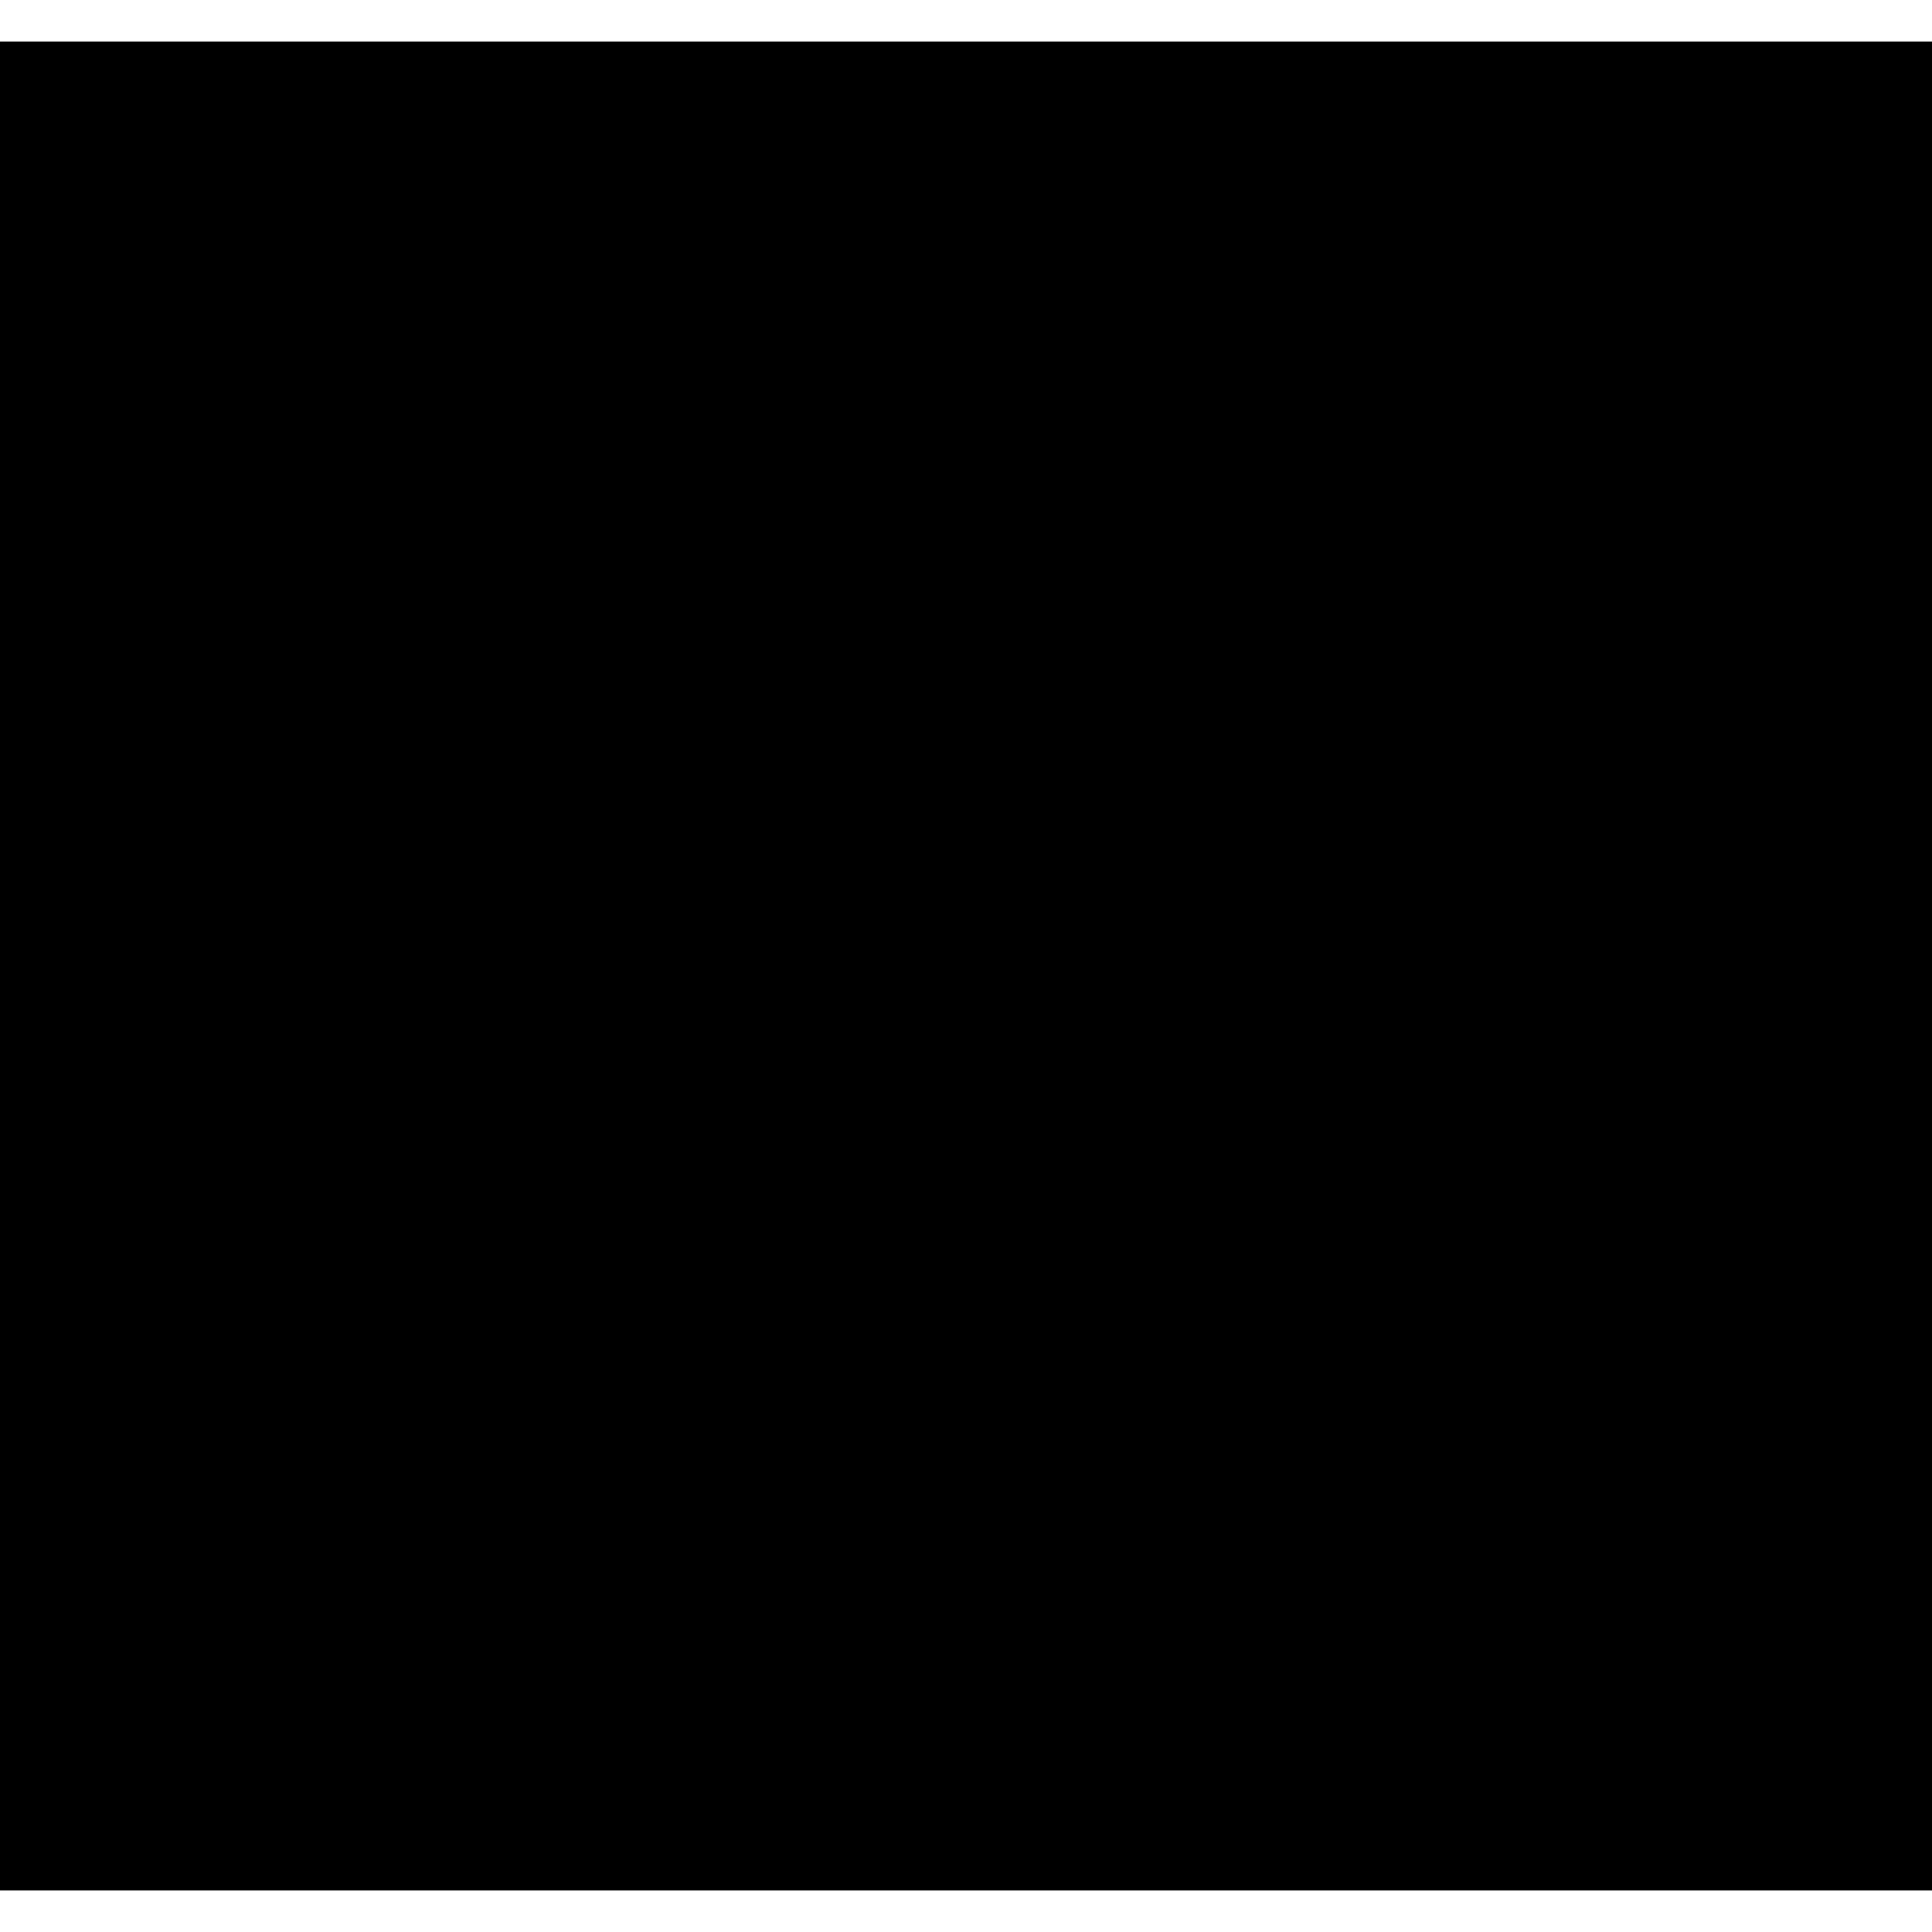
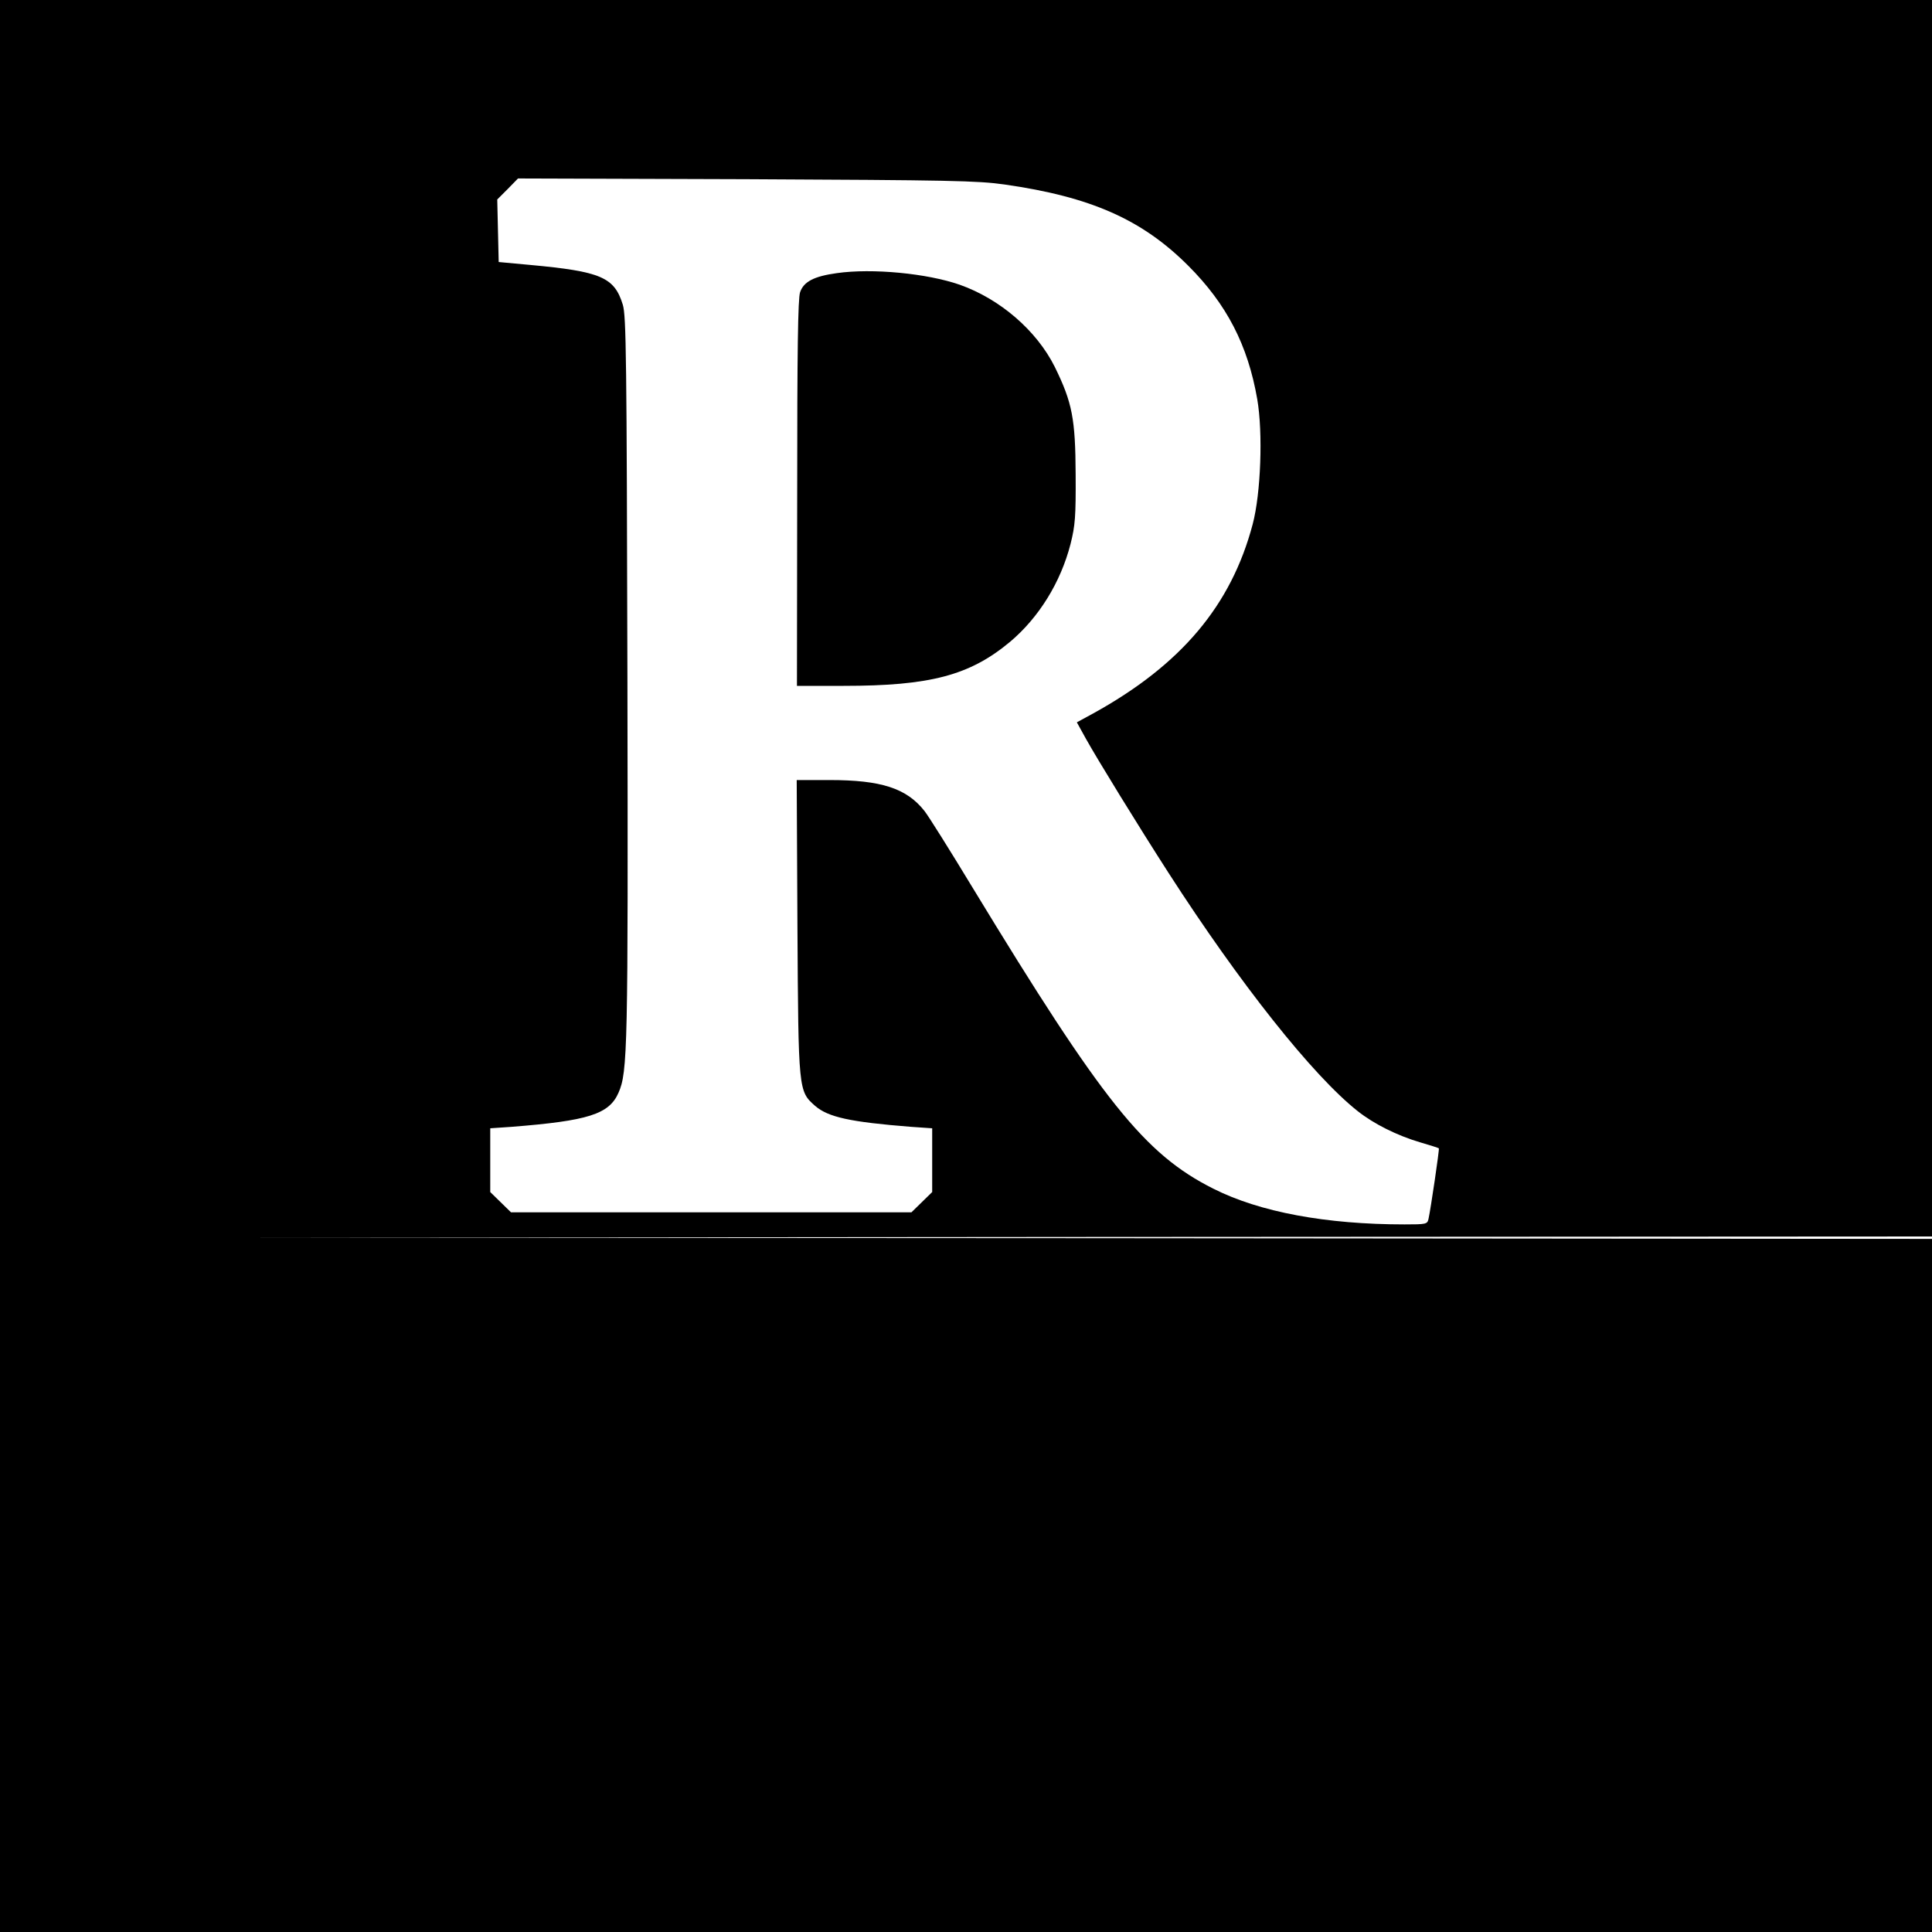
- <svg xmlns="http://www.w3.org/2000/svg" version="1.0" width="186pt" height="186pt" viewBox="0 0 186 186" preserveAspectRatio="xMidYMid meet">
-   <g transform="translate(0,186) scale(0.1,-0.1)" fill="#000000" stroke="none">
-     <path d="M0 930 l0 -890 930 0 930 0 0 890 0 890 -930 0 -930 0 0 -890z" />
+ <svg xmlns="http://www.w3.org/2000/svg" version="1.0" width="800pt" height="800pt" viewBox="0 0 800 800" preserveAspectRatio="xMidYMid meet">
+   <g transform="translate(0,800) scale(0.1,-0.1)" fill="#000000" stroke="none">
+     <path d="M0 4000 l0 -4000 4000 0 4000 0 0 1435 0 1435 -3472 3 -3473 2 3473 3 3472 2 0 2560 0 2560 -4000 0 -4000 0 0 -4000z m4160 3236 c357 -51 569 -145 760 -336 160 -160 247 -329 286 -553 24 -139 15 -390 -19 -518 -89 -336 -296 -582 -660 -783 l-68 -37 37 -67 c49 -88 215 -358 343 -557 295 -458 597 -839 783 -986 67 -53 163 -101 258 -129 41 -12 76 -23 78 -25 3 -2 -34 -253 -43 -293 -5 -21 -10 -22 -99 -22 -325 0 -600 51 -792 148 -285 143 -459 362 -994 1242 -95 157 -186 302 -202 322 -74 94 -179 128 -393 128 l-136 0 3 -607 c4 -681 4 -681 73 -742 54 -47 145 -67 398 -87 l87 -6 0 -132 0 -132 -43 -42 -43 -42 -829 0 -829 0 -43 42 -43 42 0 132 0 132 88 6 c317 25 404 52 443 141 38 86 40 179 37 1720 -3 1327 -5 1496 -19 1543 -35 114 -90 138 -384 165 l-130 12 -3 129 -3 130 43 43 43 44 945 -3 c844 -4 958 -6 1070 -22z" />
+     <path d="M3465 6869 c-94 -13 -137 -35 -152 -79 -9 -26 -12 -242 -12 -832 l-1 -798 193 0 c358 0 522 43 689 182 119 100 210 246 251 406 19 76 22 112 21 287 -1 231 -14 298 -86 445 -75 151 -227 282 -394 341 -135 47 -362 69 -509 48z" />
  </g>
</svg>
